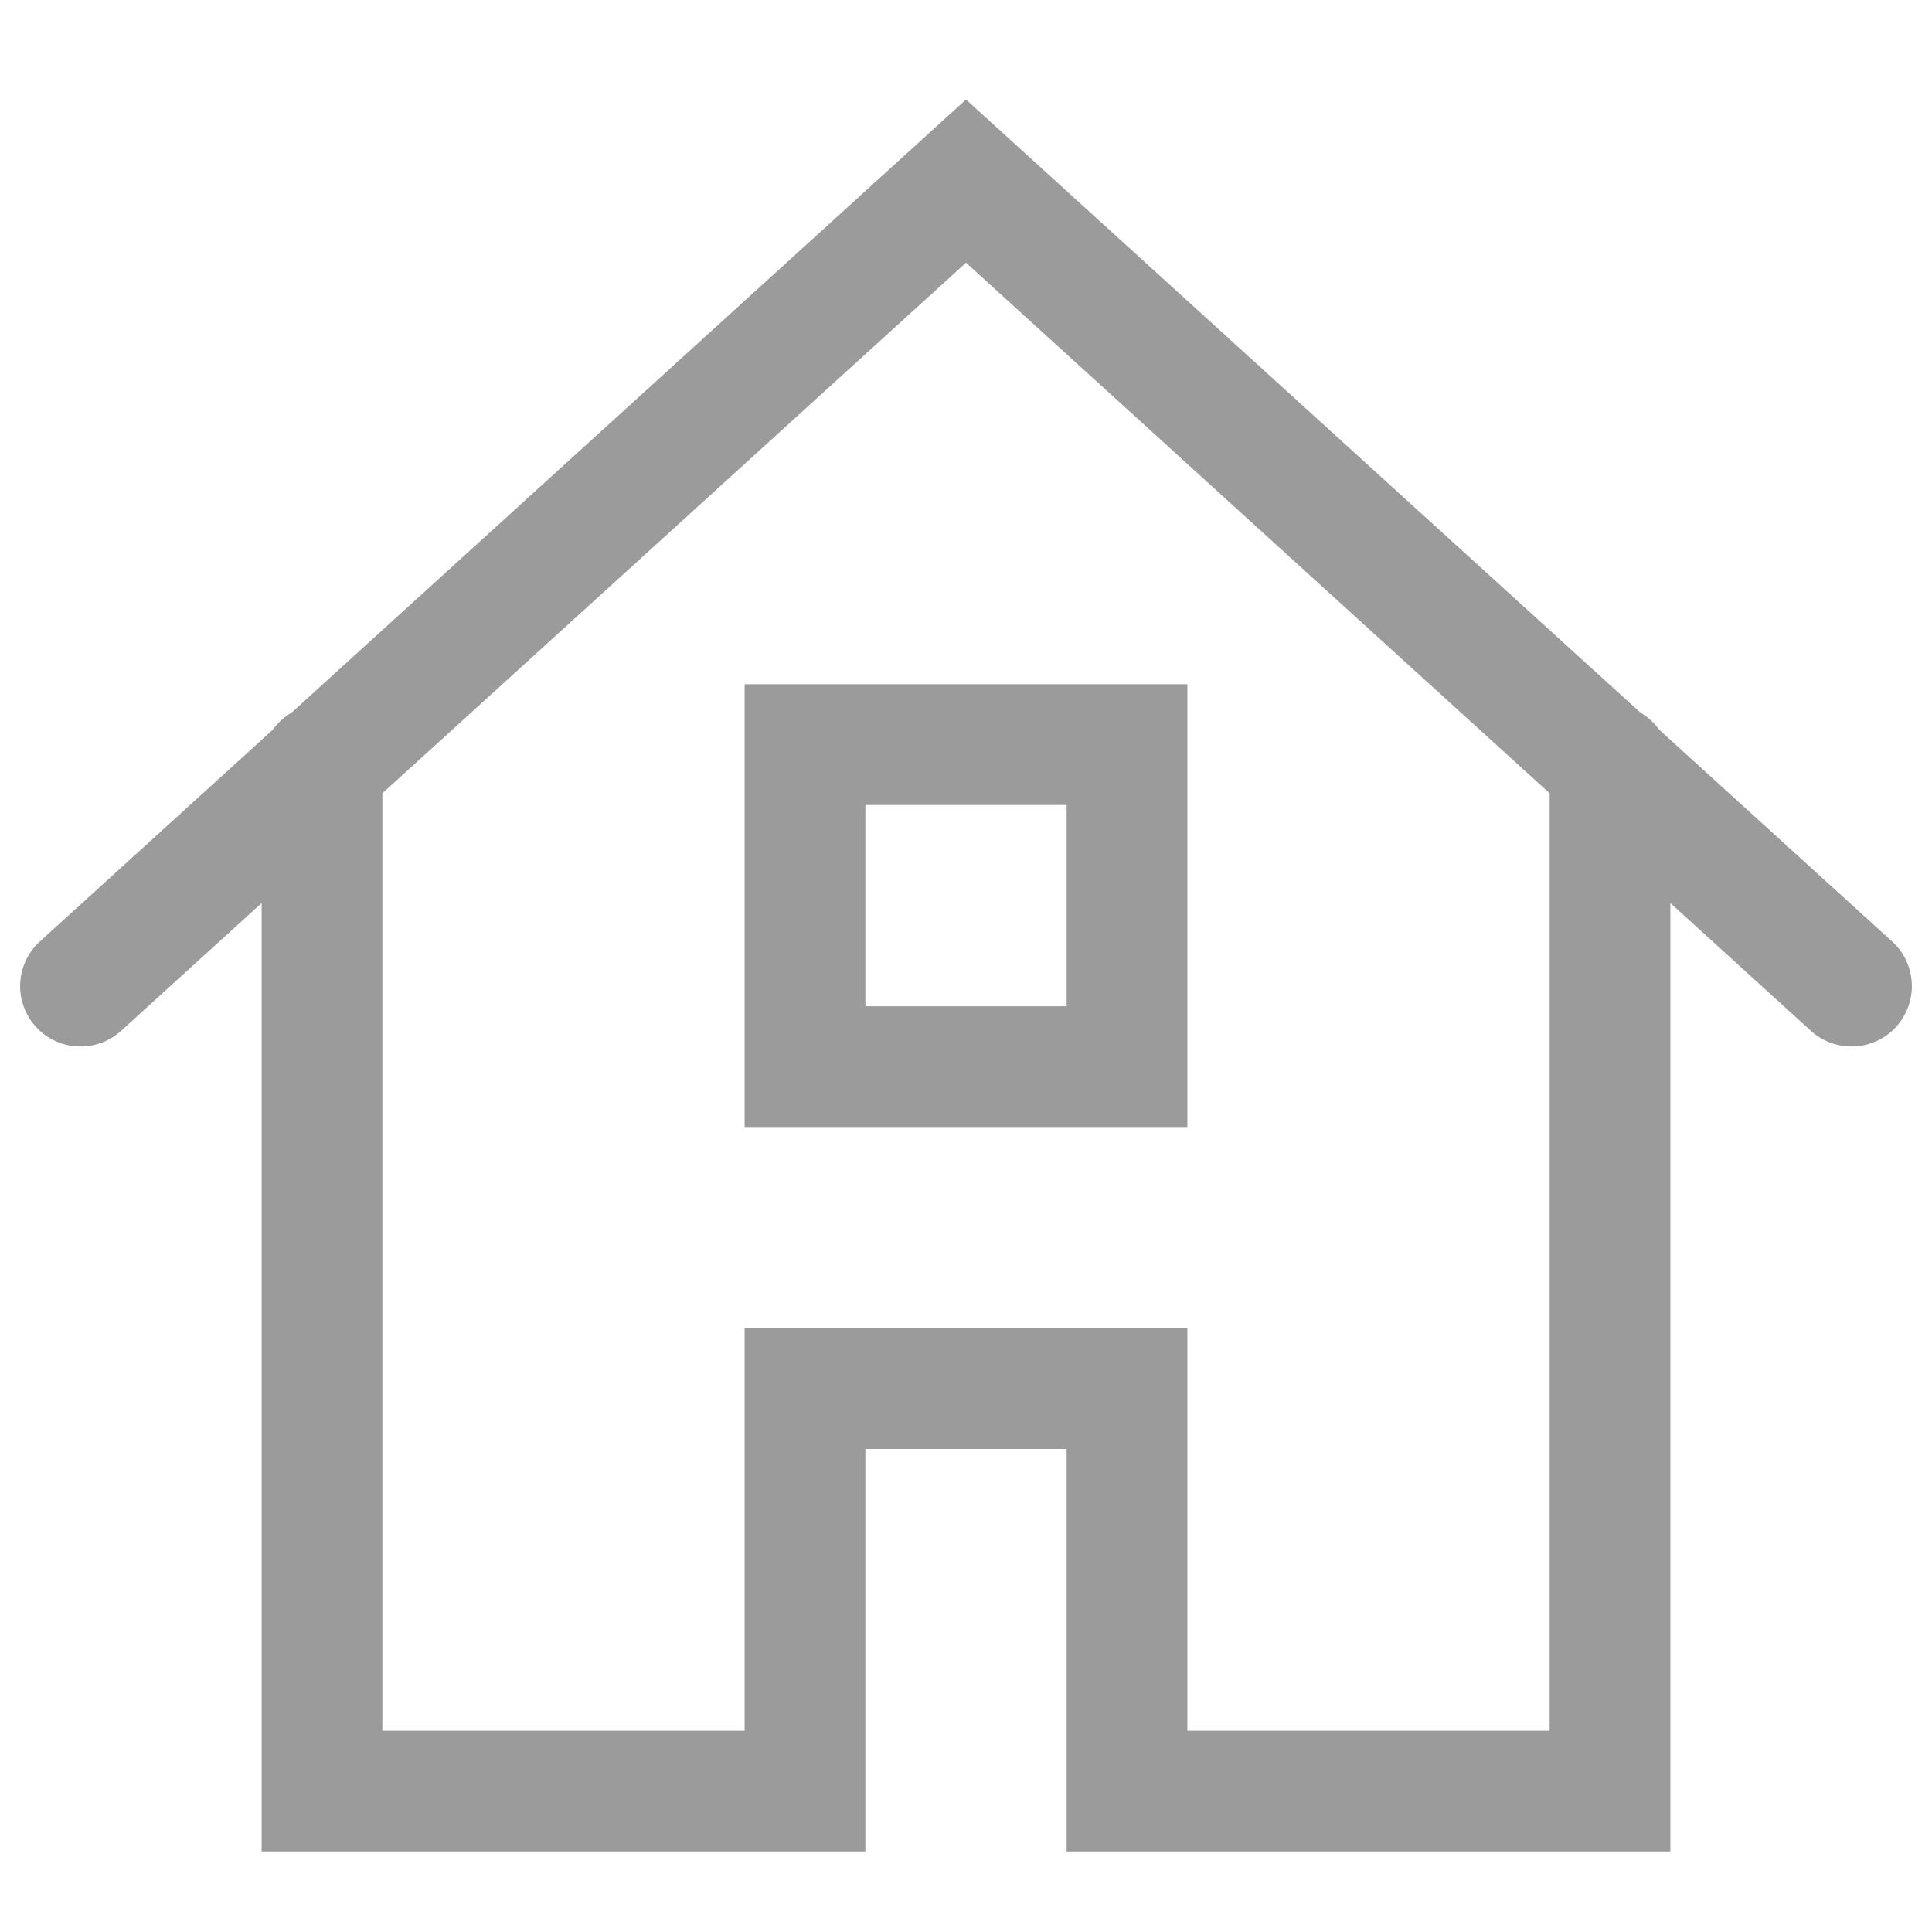
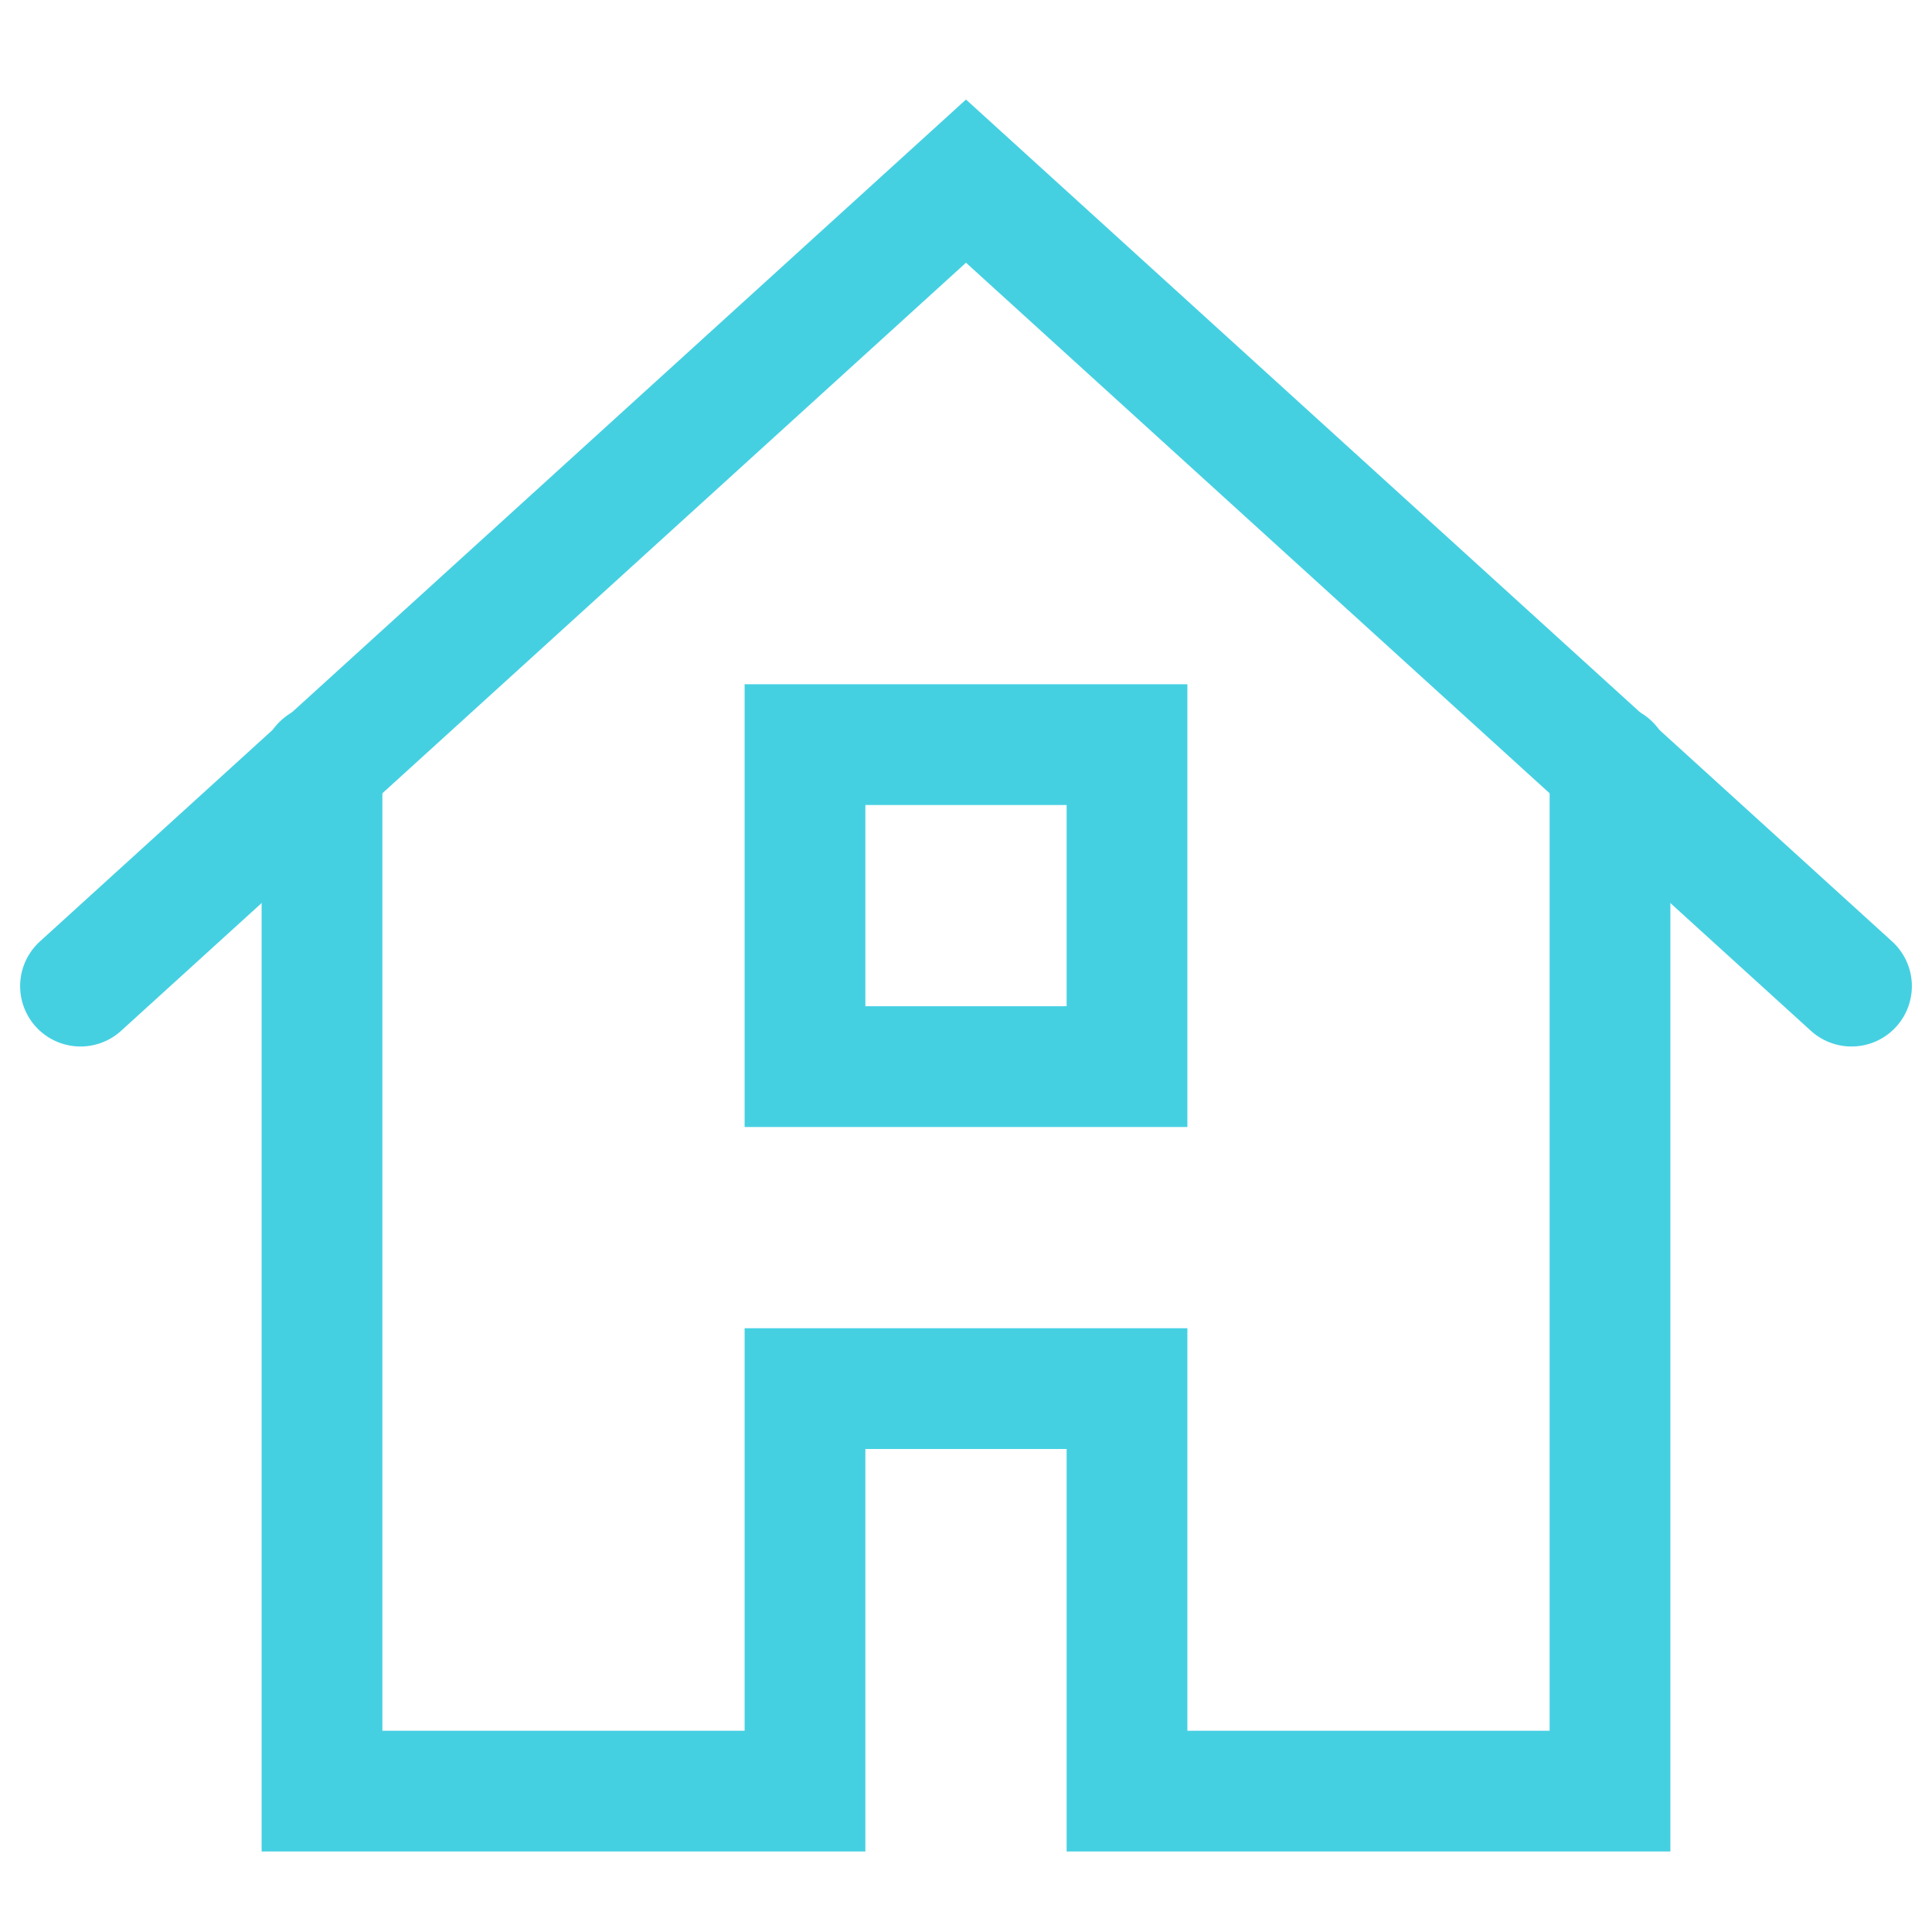
- <svg xmlns="http://www.w3.org/2000/svg" width="35px" height="35px" viewBox="-29 -30 48 45" version="1.1">
+ <svg xmlns="http://www.w3.org/2000/svg" width="35px" height="35px" viewBox="-2 -3 48 45" version="1.1">
  <defs />
-   <g id="ui-48px-outline-1_home-51" stroke="none" stroke-width="1" fill="none" fill-rule="evenodd" transform="translate(-27, -27)" stroke-linecap="round">
-     <g id="Group" stroke="#9B9B9B" stroke-width="3">
-       <polyline id="Shape" points="6 14.5 6 40 18 40 18 30 26 30 26 40 38 40 38 14.5" />
-       <polyline id="Shape" points="0 20 22 0 44 20" />
-       <rect id="Rectangle-path" x="18" y="14" width="8" height="8" />
-     </g>
+   <g id="Group" stroke="none" stroke-width="1" fill="none" fill-rule="evenodd" stroke-linecap="round">
+     <polyline id="Shape" stroke="#45D0E2" stroke-width="3" points="6 14.5 6 40 18 40 18 30 26 30 26 40 38 40 38 14.5" />
+     <polyline id="Shape" stroke="#45D0E2" stroke-width="3" points="0 20 22 0 44 20" />
+     <rect id="Rectangle-path" stroke="#45D0E2" stroke-width="3" x="18" y="14" width="8" height="8" />
  </g>
</svg>
